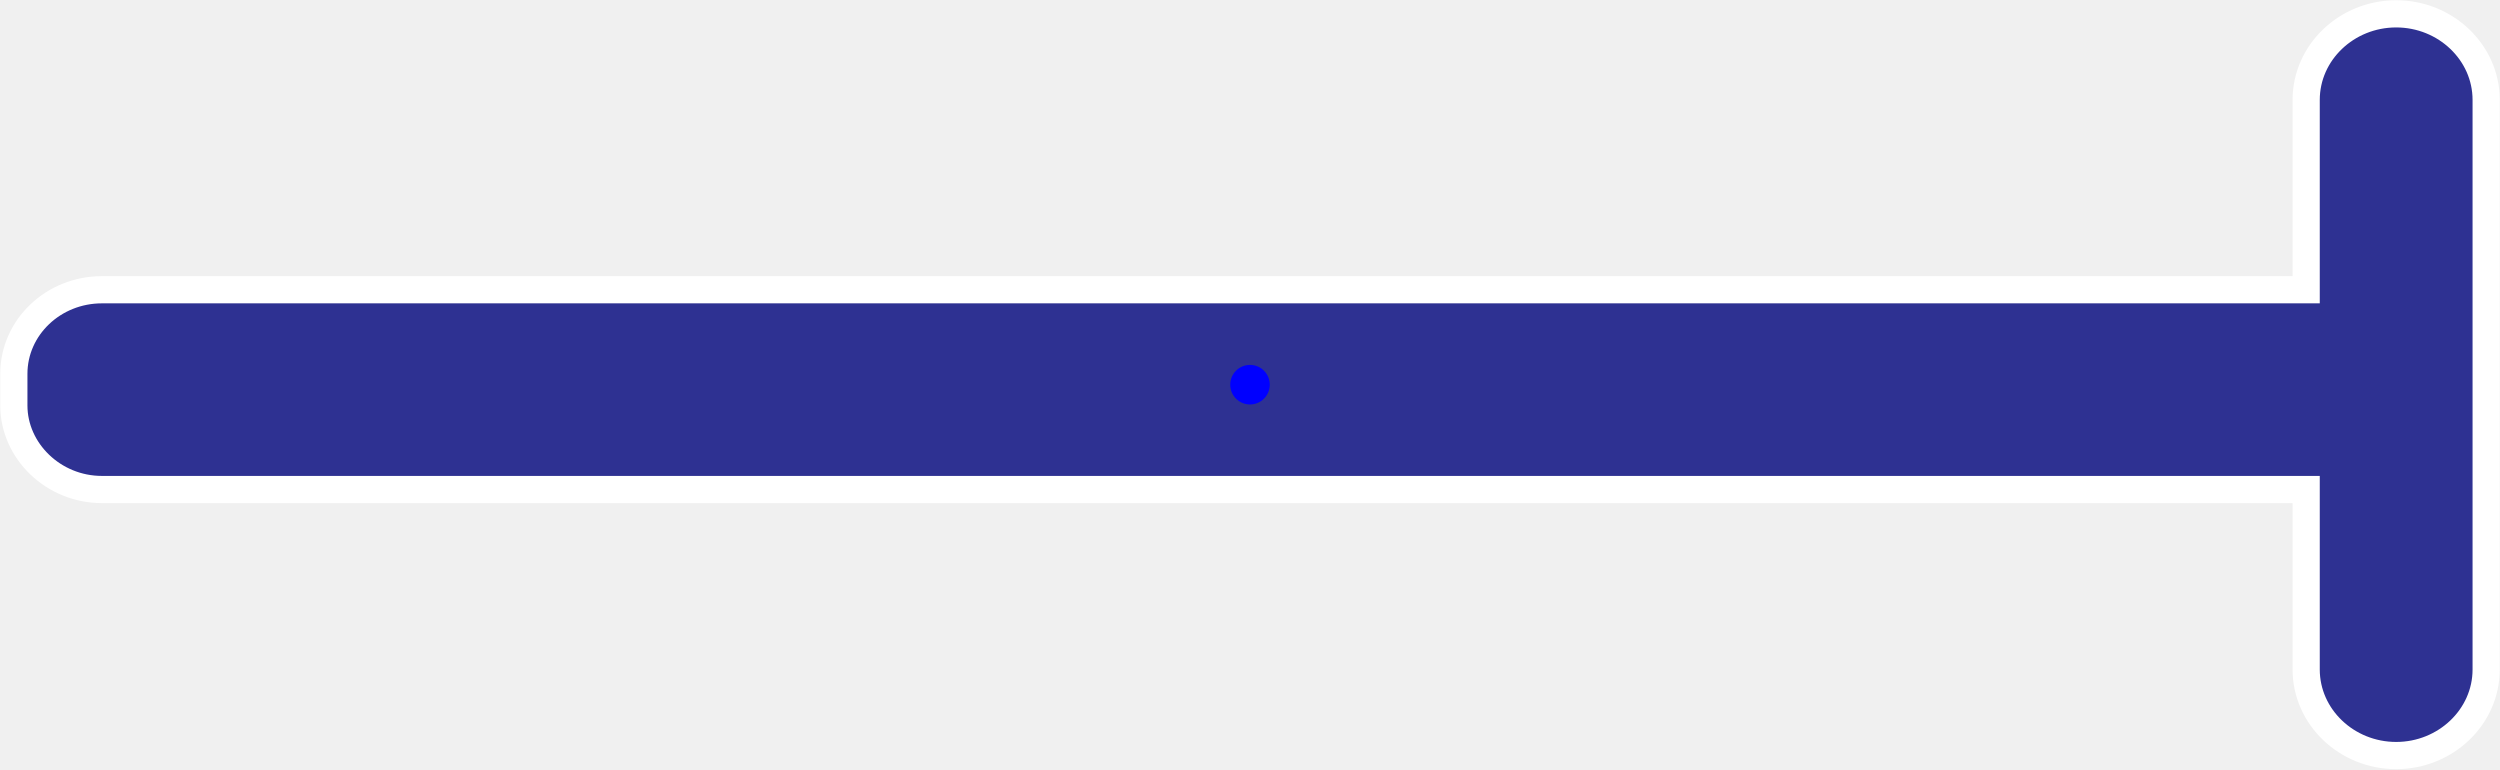
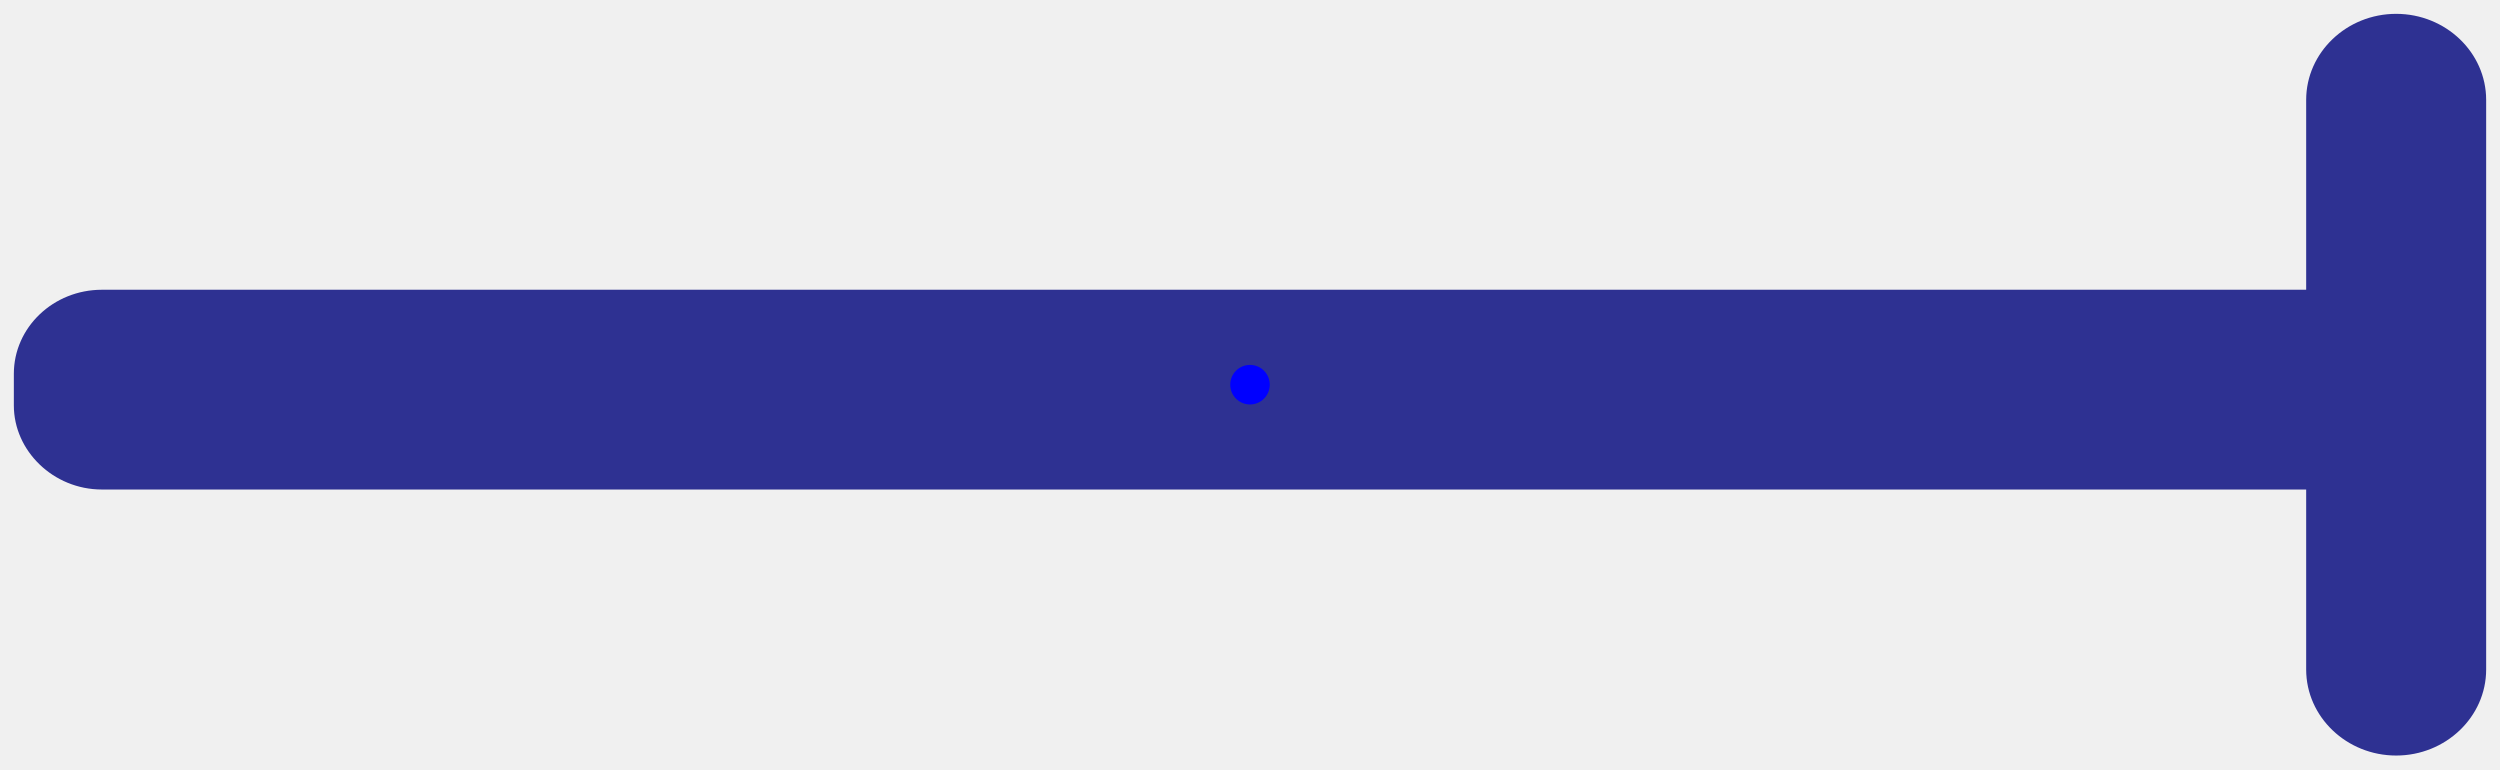
<svg xmlns="http://www.w3.org/2000/svg" viewBox="0 0 252.8 77.8" xml:space="preserve">
-   <path d="M251.4 67.7V10.1c0-4.8-4.1-8.7-9.1-8.7s-9.1 3.9-9.1 8.7v19.2H10.3c-4.9 0-8.9 3.8-8.9 8.5V41c0 4.6 4 8.5 8.9 8.5h222.9v18.2c0 4.8 4.1 8.7 9.1 8.7s9.1-3.9 9.1-8.7z" style="fill:#2e3192;stroke:#fff;stroke-width:2.75;stroke-miterlimit:10" />
+   <path d="M251.4 67.7V10.1c0-4.8-4.1-8.7-9.1-8.7s-9.1 3.9-9.1 8.7v19.2H10.3c-4.9 0-8.9 3.8-8.9 8.5V41c0 4.6 4 8.5 8.9 8.5h222.9v18.2c0 4.8 4.1 8.7 9.1 8.7s9.1-3.9 9.1-8.7z" style="fill:#2e3192" />
  <circle id="centerPoint" cx="126.4" cy="38.9" r="2" style="fill:#00f" />
</svg>
